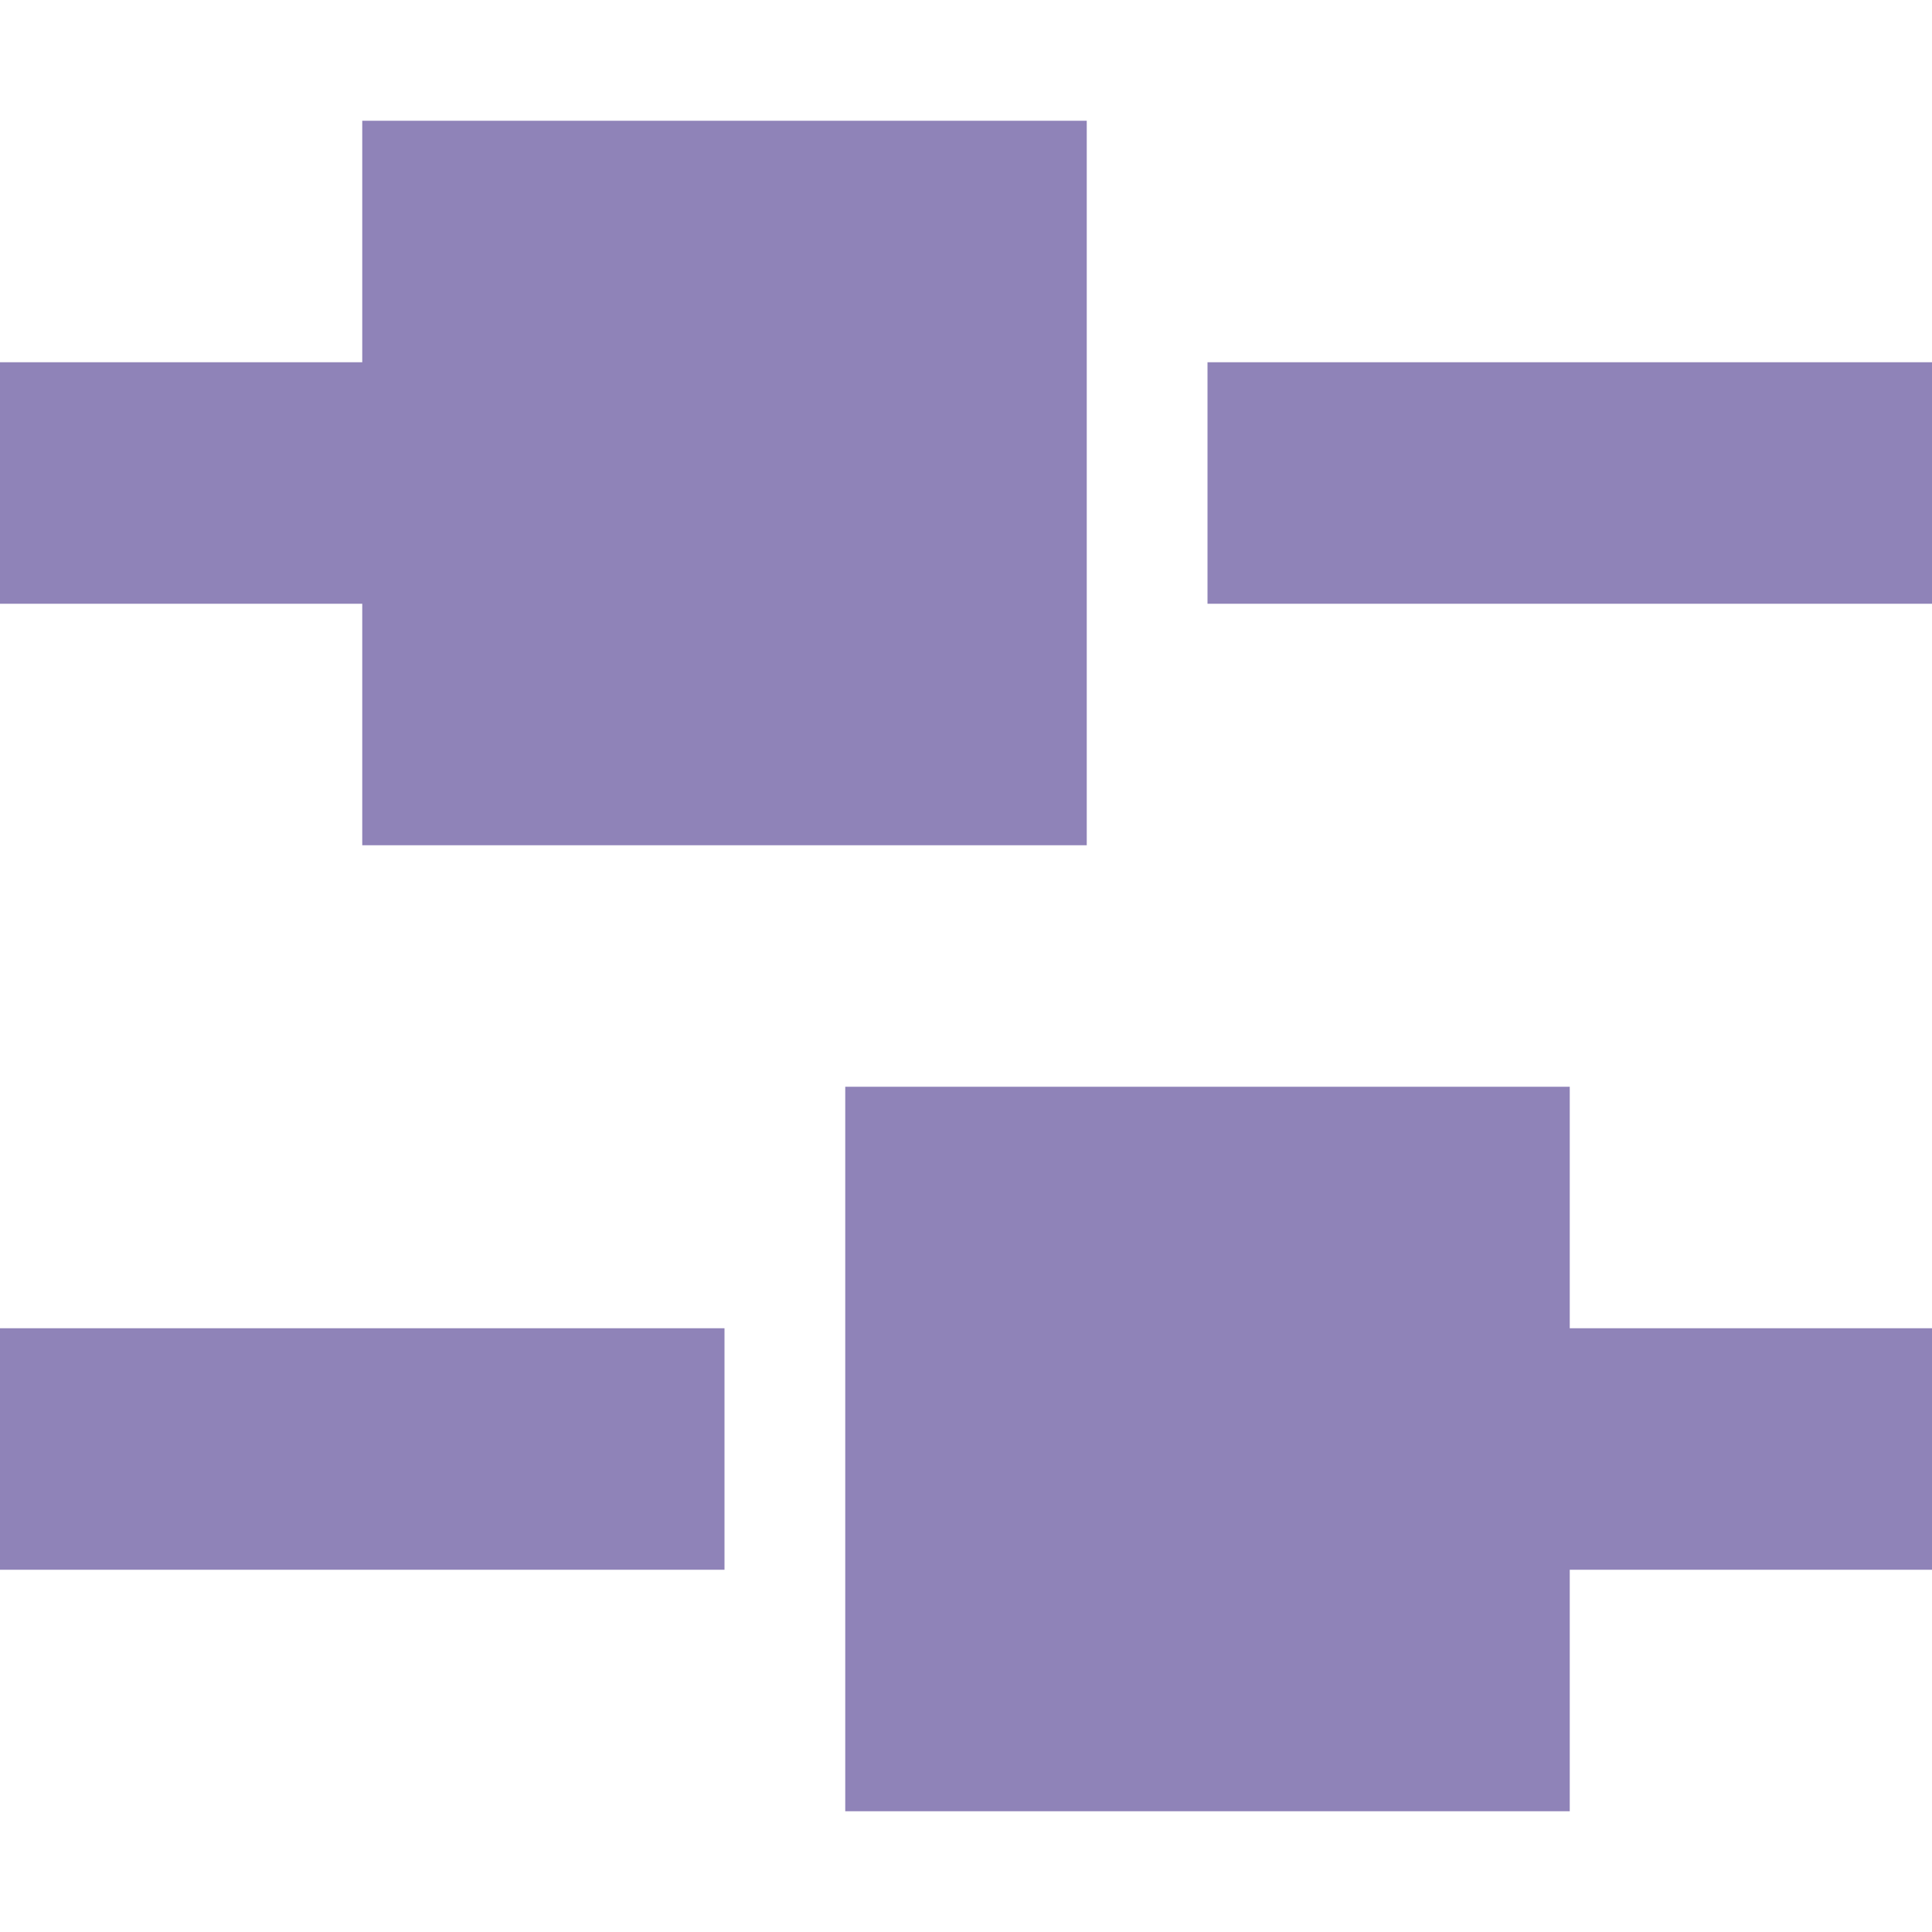
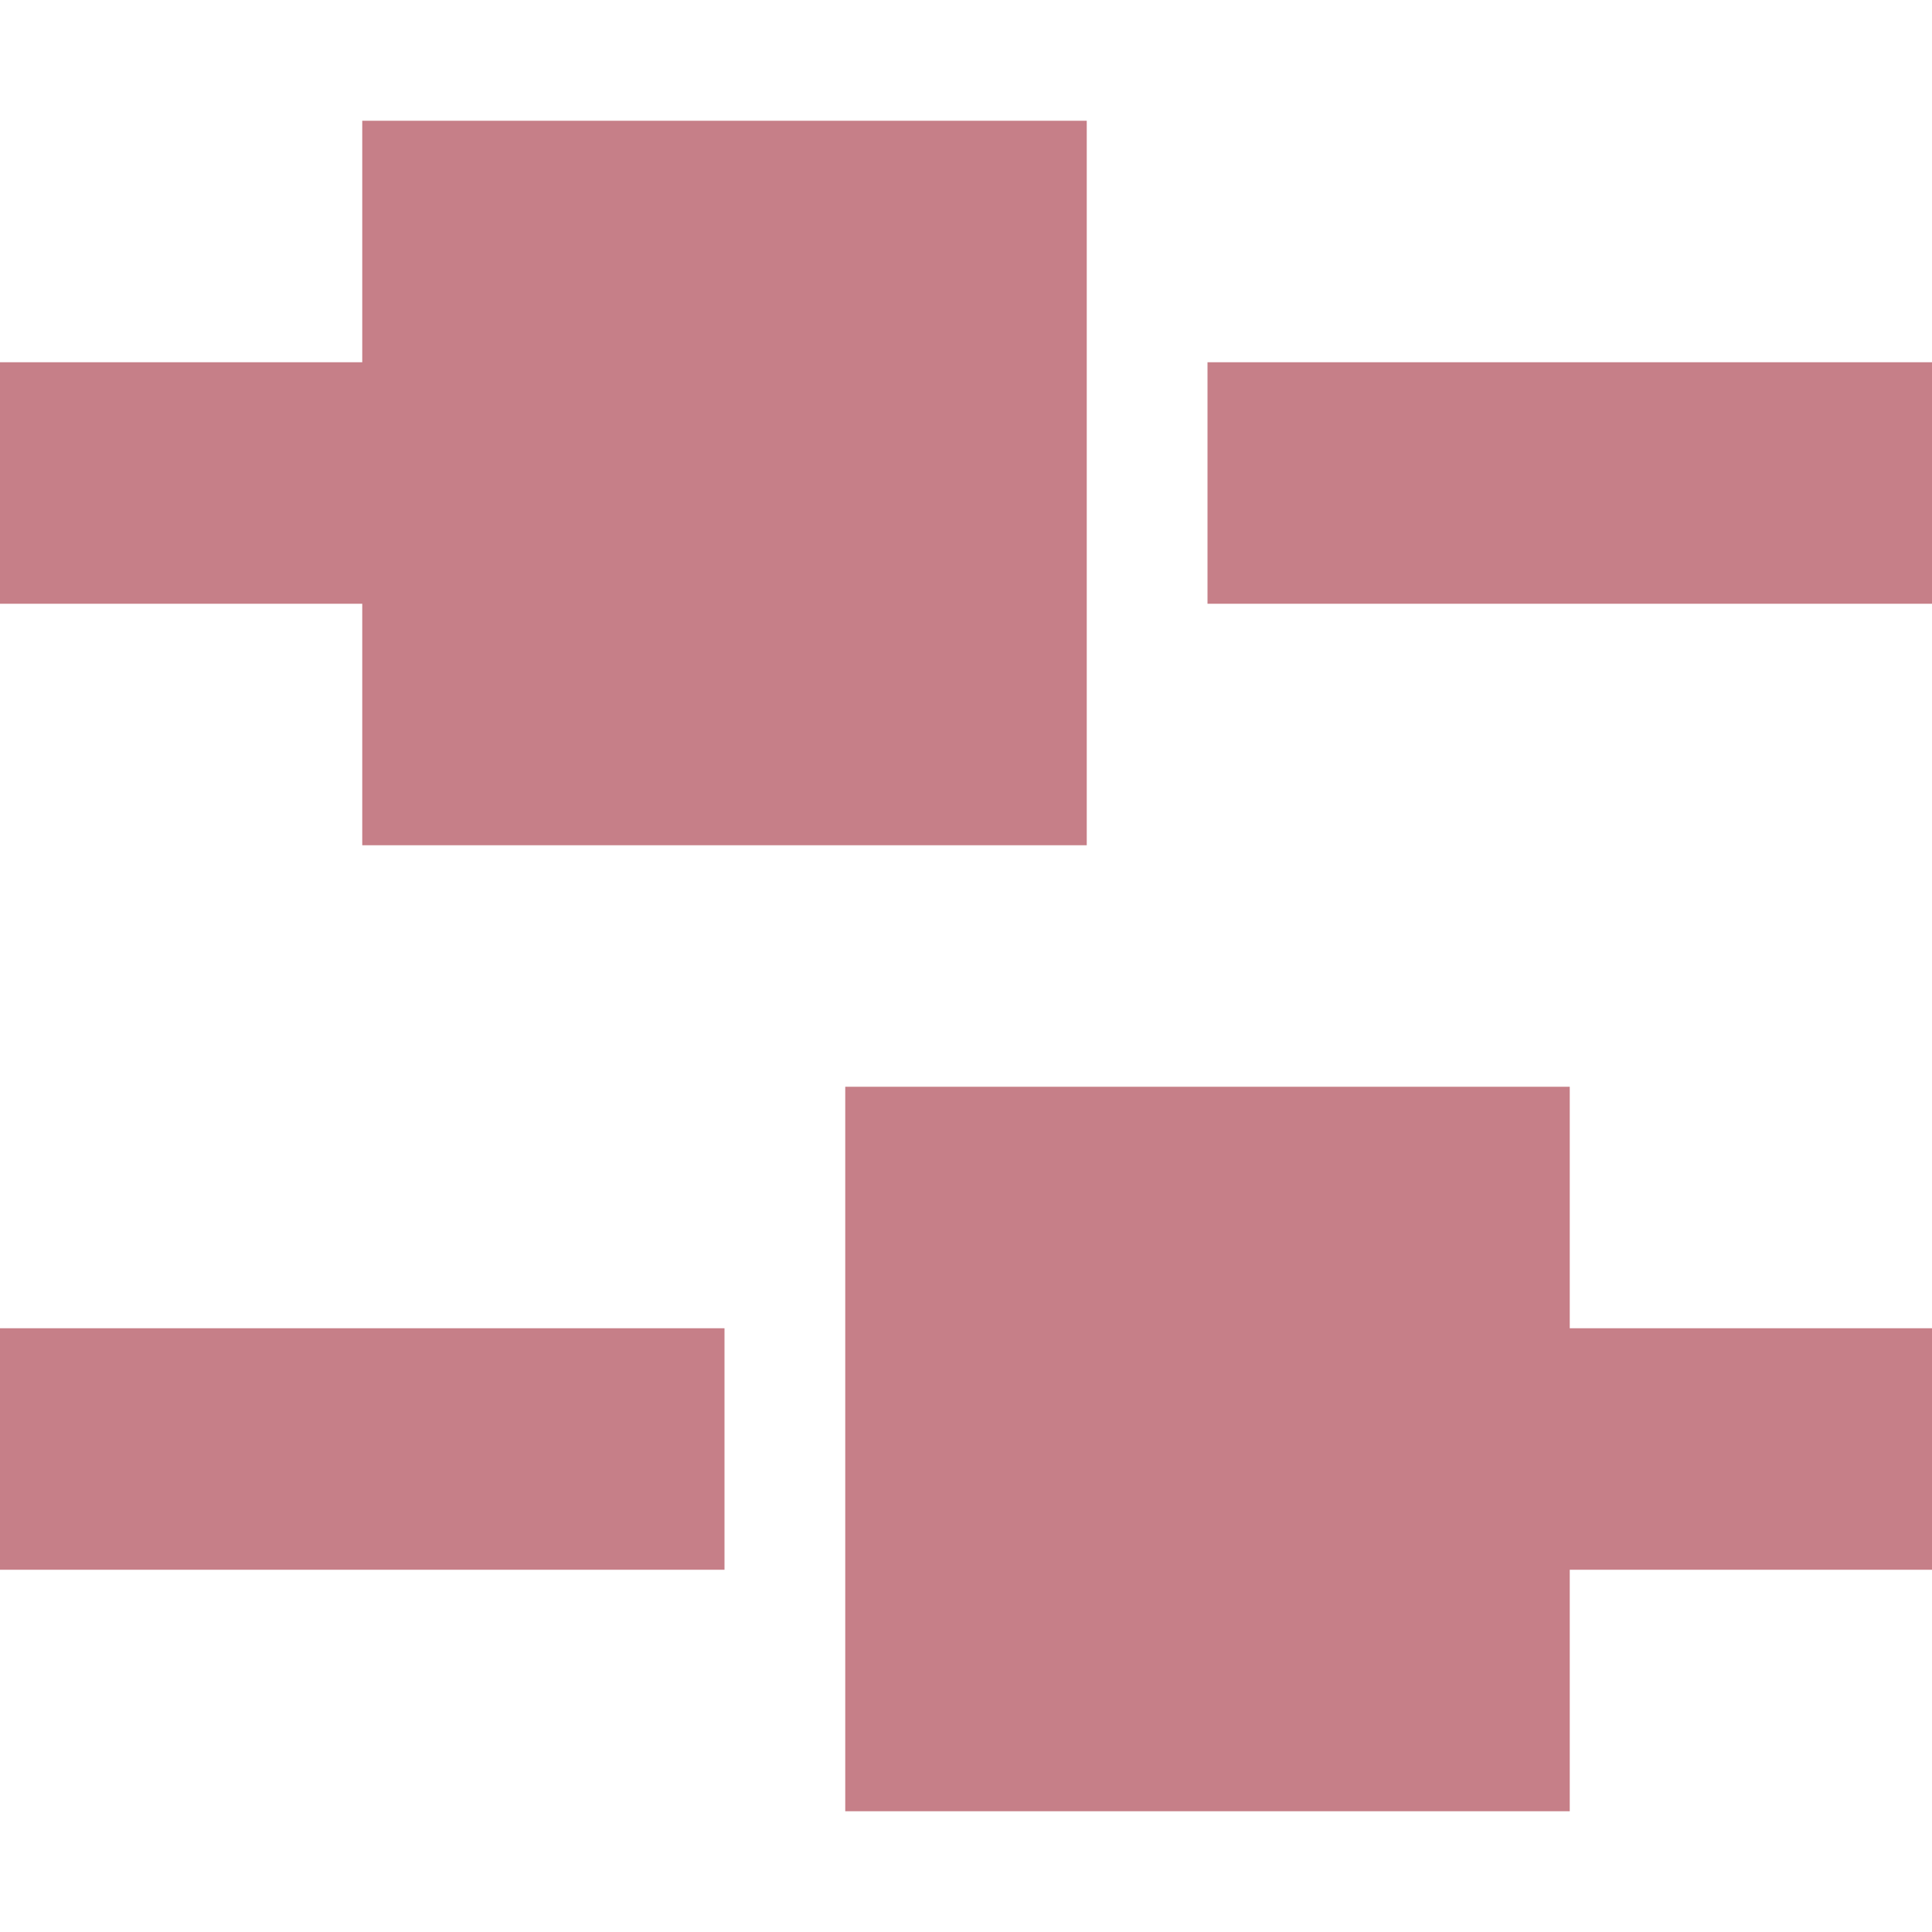
- <svg xmlns="http://www.w3.org/2000/svg" version="1.1" id="Layer_1" x="0px" y="0px" width="16px" height="16px" viewBox="0 0 16 16" style="enable-background:new 0 0 16 16;" xml:space="preserve">
-   <style type="text/css">
- 	.st0{fill:#8F83B8;}
- </style>
+ <svg xmlns="http://www.w3.org/2000/svg" version="1.1" id="Layer_1" x="0px" y="0px" width="16px" height="16px" viewBox="0 0 16 16" enable-background="new 0 0 16 16" xml:space="preserve">
  <g>
-     <rect x="10" y="3" class="st0" width="6" height="2" />
-     <polygon class="st0" points="3,7 9,7 9,1 3,1 3,3 0,3 0,5 3,5  " />
-     <rect y="11" class="st0" width="6" height="2" />
-     <polygon class="st0" points="13,9 7,9 7,15 13,15 13,13 16,13 16,11 13,11  " />
+     <rect x="10" y="3" fill="#C67F88" width="6" height="2" />
+     <polygon fill="#C67F88" points="3,7 9,7 9,1 3,1 3,3 0,3 0,5 3,5  " />
+     <rect y="11" fill="#C67F88" width="6" height="2" />
+     <polygon fill="#C67F88" points="13,9 7,9 7,15 13,15 13,13 16,13 16,11 13,11  " />
  </g>
</svg>
